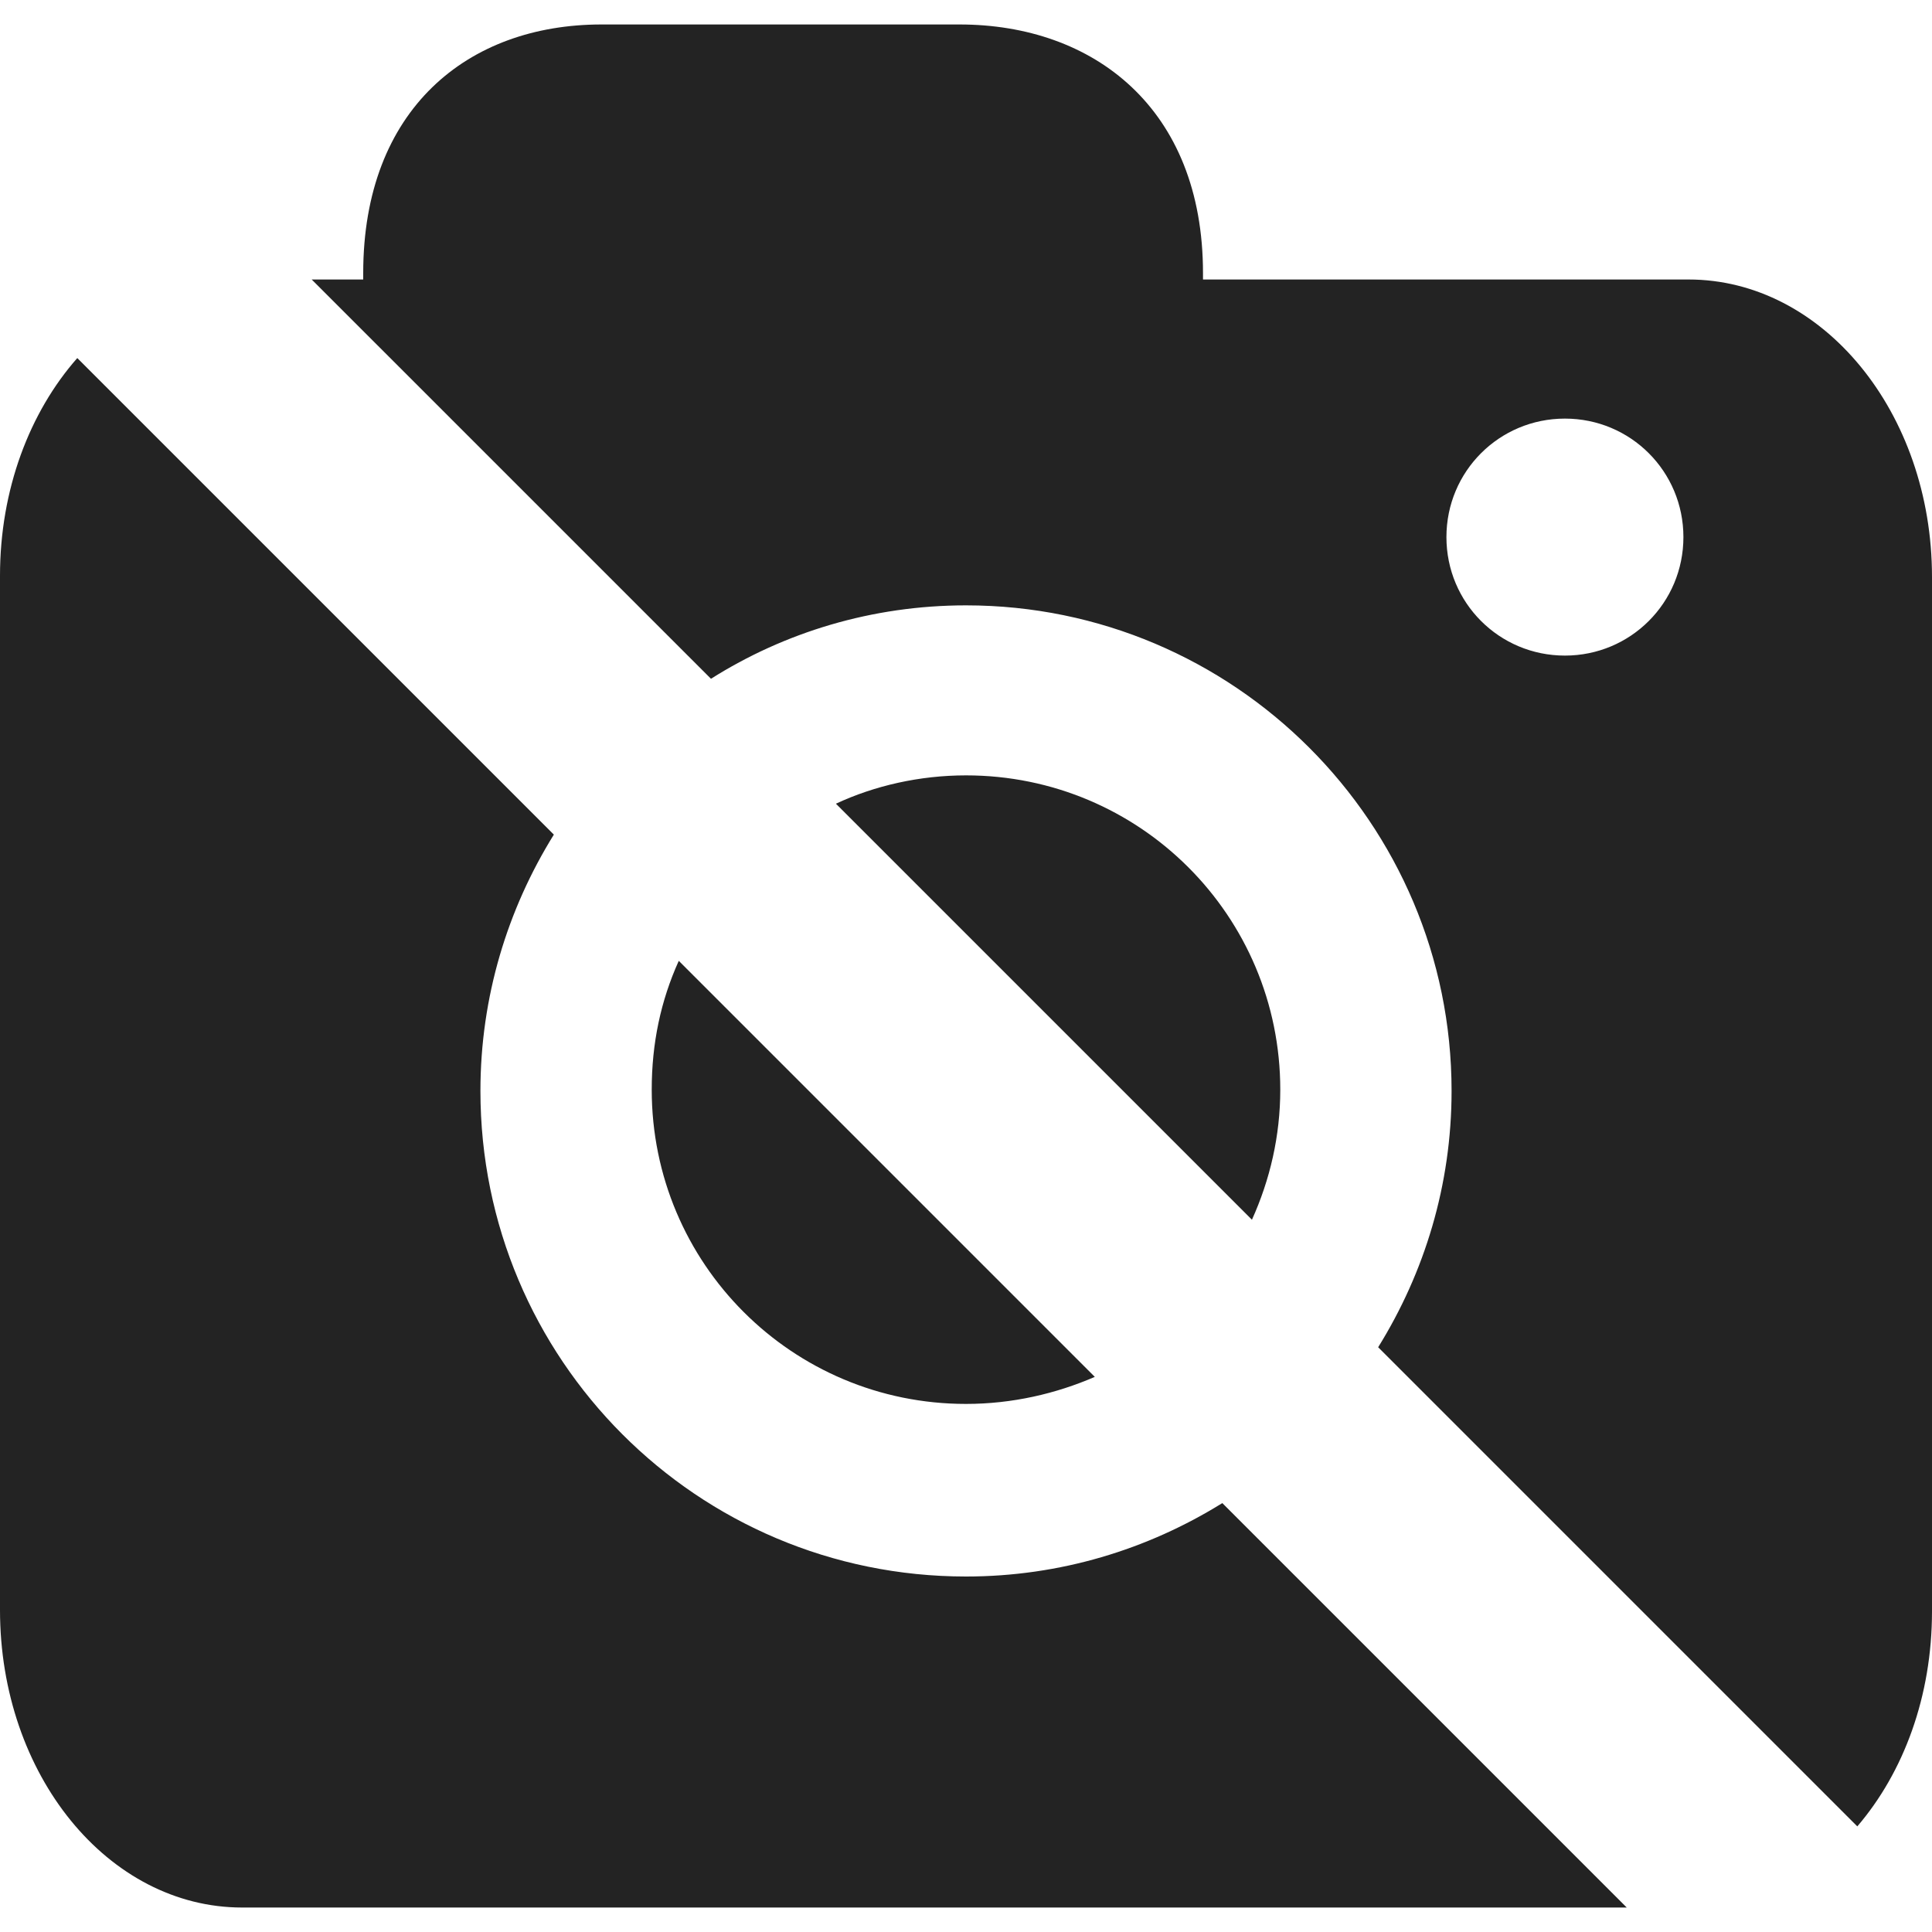
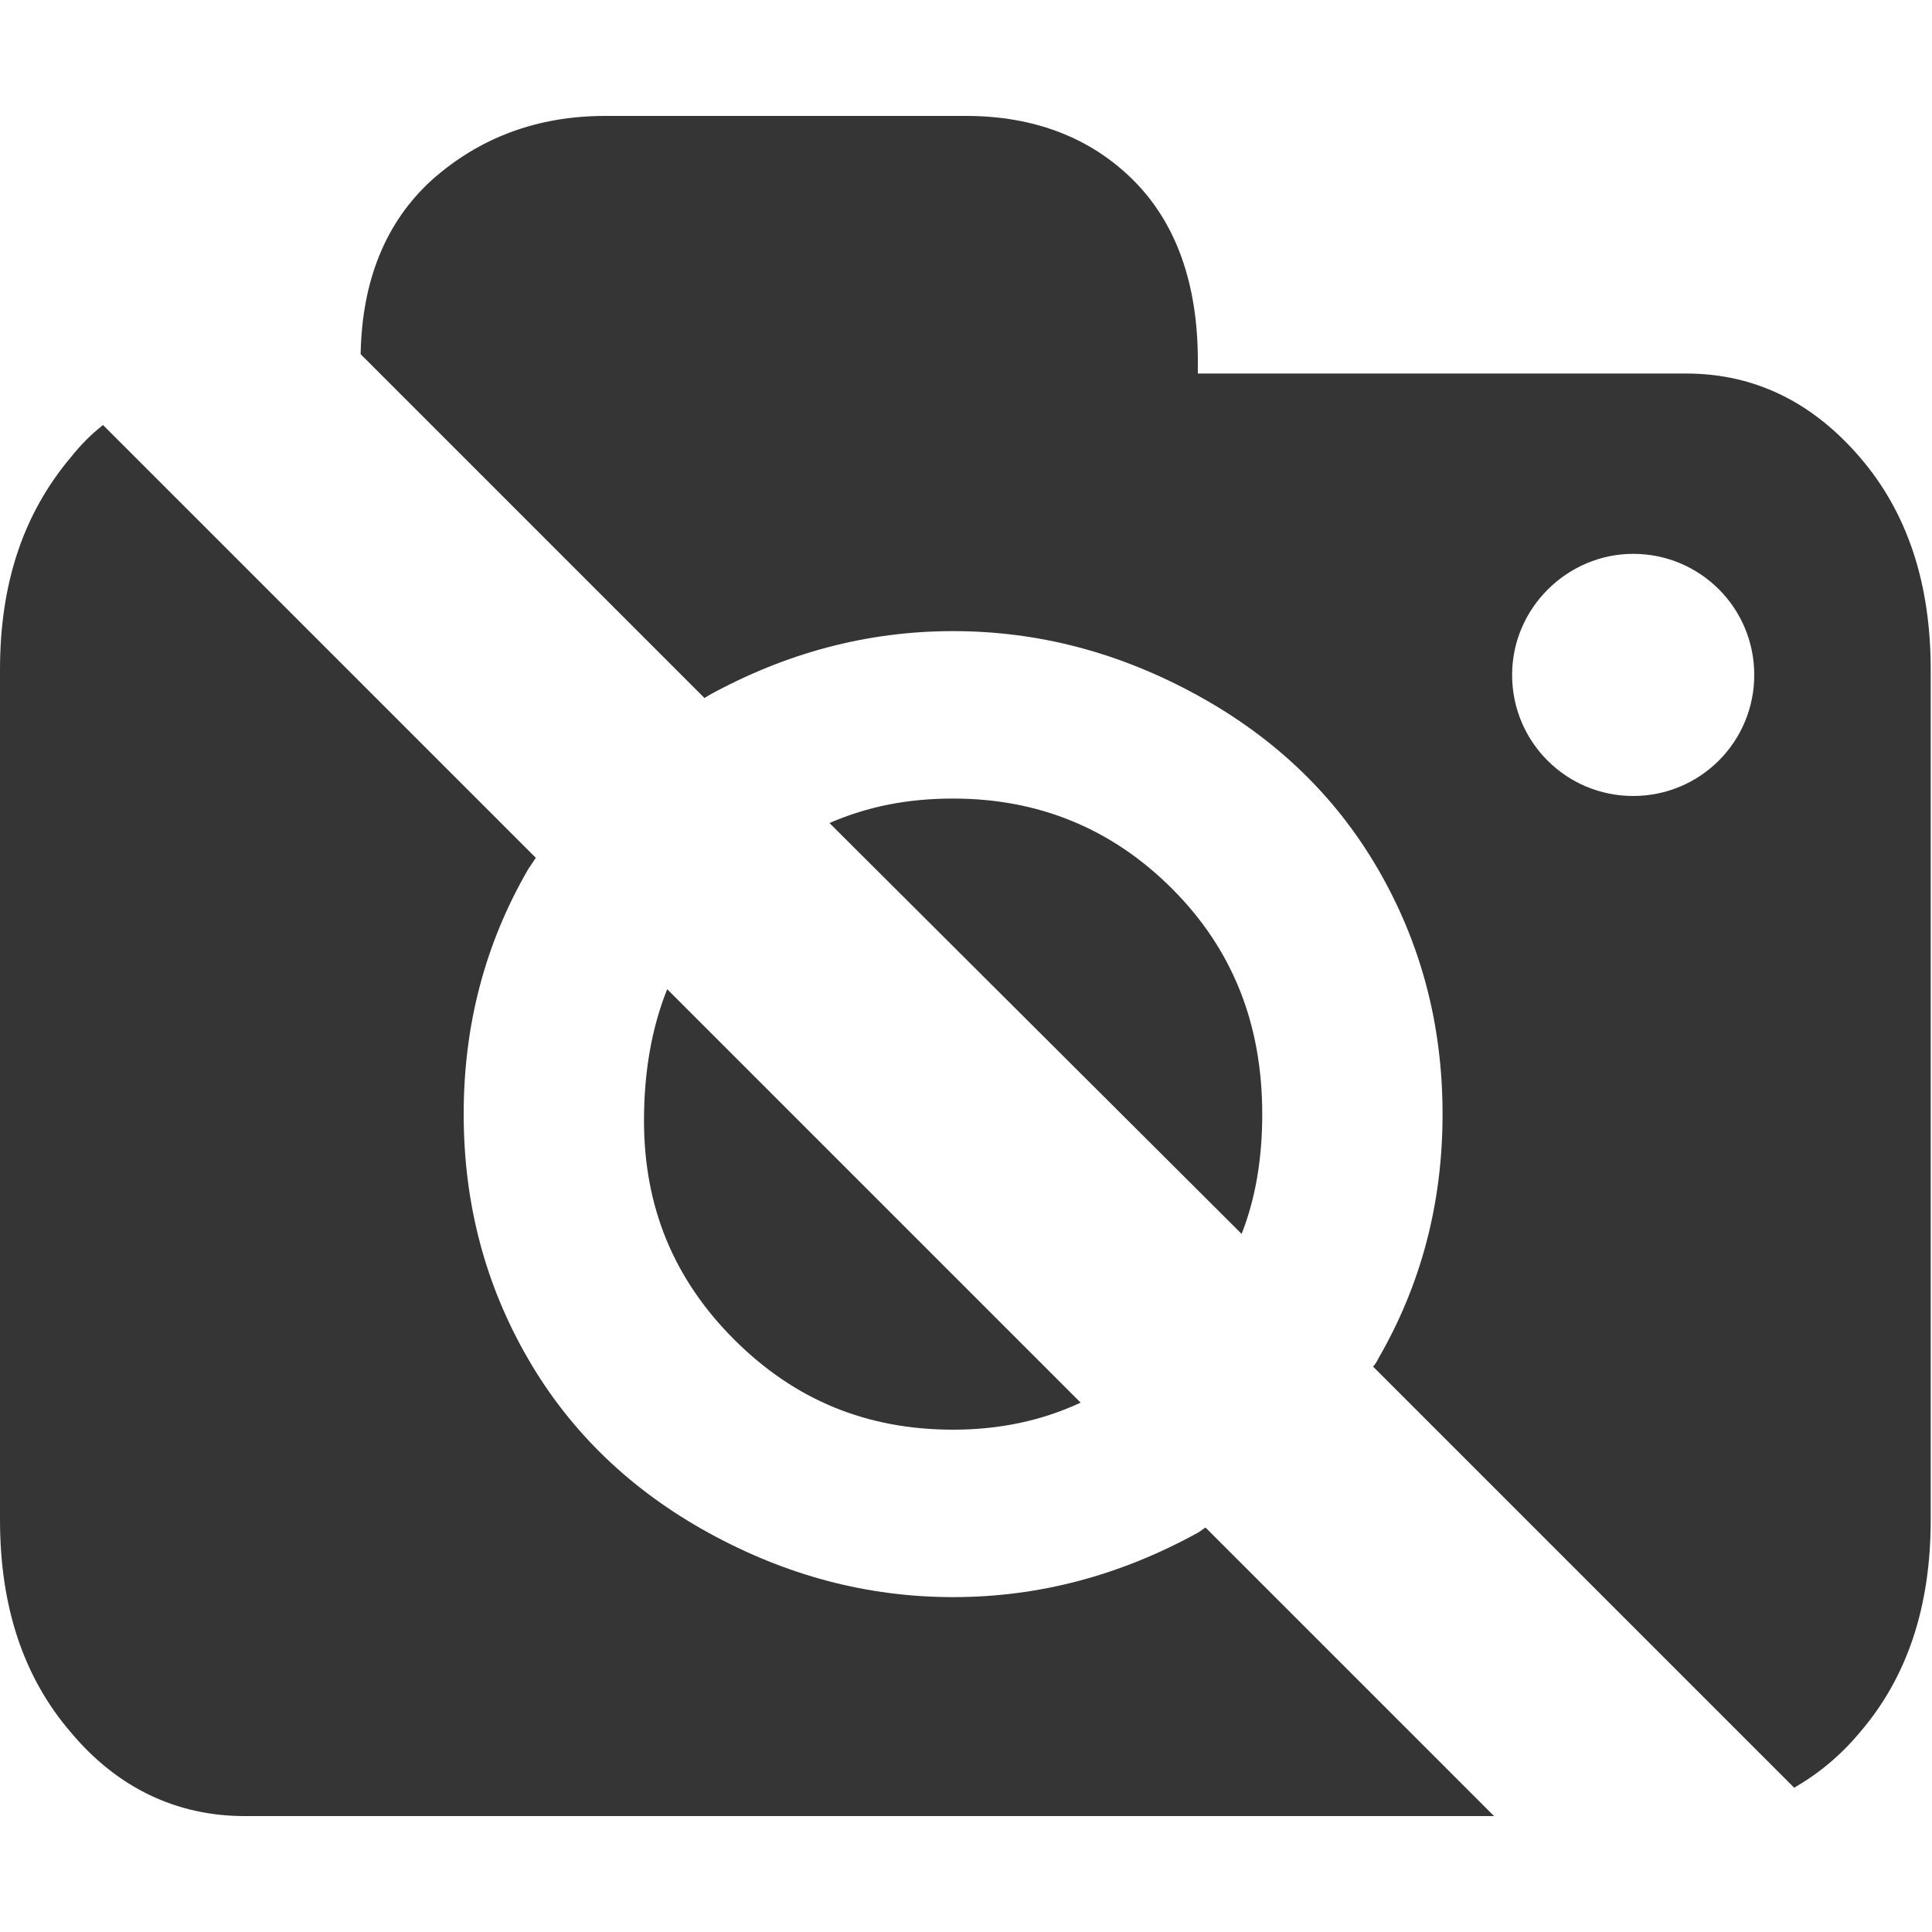
- <svg xmlns="http://www.w3.org/2000/svg" version="1.1" id="Layer_1" x="0px" y="0px" width="150px" height="150px" viewBox="0 0 150 150" enable-background="new 0 0 150 150" xml:space="preserve">
+ <svg xmlns="http://www.w3.org/2000/svg" version="1.1" id="Camada_1" x="0px" y="0px" width="150px" height="150px" viewBox="0 0 150 150" enable-background="new 0 0 150 150" xml:space="preserve">
  <g>
    <g>
-       <path fill="#232323" d="M97.2,94.7c1.4-3.1,2.2-6.5,2.2-10.1c0-13.5-10.9-24.4-24.4-24.4c-3.6,0-7.1,0.8-10.1,2.2L97.2,94.7z" />
-       <path fill="#232323" d="M52.7,74.6c-1.4,3.1-2.1,6.4-2.1,10C50.6,98.1,61.5,109,75,109c3.6,0,7-0.8,10-2.1L52.7,74.6z" />
+       <path fill="#353535" d="M96.4,95.8c1.1-2.8,1.6-5.9,1.6-9.3c0-7-2.3-12.8-7-17.5c-4.7-4.7-10.4-7-17-7c-3.5,0-6.6,0.6-9.6,1.9    L96.4,95.8z" />
+       <path fill="#353535" d="M51.8,76.8c-1.2,3-1.8,6.4-1.8,10.2c0,6.7,2.3,12.3,7,17c4.7,4.7,10.3,7,17,7c3.6,0,6.9-0.7,9.9-2.1    L51.8,76.8z" />
    </g>
    <g>
-       <path fill="#232323" d="M94.9,116.7c-5.8,3.6-12.6,5.7-19.9,5.7c-20.9,0-37.7-16.9-37.7-37.7c0-7.3,2.1-14.1,5.7-19.9l-37-37    c-3.7,4.2-6,10.2-6,16.9V125c0,12.8,8.4,23.1,18.8,23.1h107.5L94.9,116.7z" />
-       <path fill="#232323" d="M131.1,21.7H93.4v-0.5c0-12.8-8.5-19.3-18.9-19.3H46.7c-10.4,0-18.5,6.6-18.5,19.3v0.5h-4l31,31    C60.9,49.1,67.7,47,75,47c20.8,0,37.7,16.9,37.7,37.7c0,7.3-2.1,14.1-5.7,19.9l37.2,37.2c3.6-4.2,5.8-10.1,5.8-16.7V44.8    C150,32,141.5,21.7,131.1,21.7z M121.5,50.9c-5.1,0-9.2-4.1-9.2-9.2c0-5.1,4.1-9.2,9.2-9.2c5.1,0,9.2,4.1,9.2,9.2    C130.7,46.8,126.6,50.9,121.5,50.9z" />
+       <path fill="#353535" d="M54.7,54.2c0.1-0.1,0.2-0.1,0.3-0.2c6-3.3,12.3-5,19-5c6.7,0,13,1.7,19,5c6,3.3,10.7,7.8,14,13.5    c3.3,5.7,5,12,5,19c0,7-1.7,13.3-5,19c-0.1,0.2-0.2,0.4-0.4,0.6l32.7,32.7c1.9-1.1,3.6-2.5,5.1-4.3c3.7-4.3,5.5-9.8,5.5-16.5V52    c0-6.7-1.8-12.2-5.5-16.5c-3.7-4.3-8.2-6.5-13.5-6.5H93v-1c0-6-1.7-10.7-5-14c-3.3-3.3-7.7-5-13-5H47c-5.3,0-9.8,1.7-13.5,5    c-3.5,3.2-5.4,7.7-5.5,13.5L54.7,54.2z M126.8,43c5.2,0,9.4,4.2,9.4,9.4s-4.2,9.4-9.4,9.4c-5.2,0-9.4-4.2-9.4-9.4    S121.7,43,126.8,43z" />
+       <path fill="#353535" d="M93.6,118.6c-0.2,0.1-0.4,0.3-0.6,0.4c-6,3.3-12.3,5-19,5c-6.7,0-13-1.7-19-5c-6-3.3-10.7-7.8-14-13.5    c-3.3-5.7-5-12-5-19c0-7,1.7-13.3,5-19c0.2-0.3,0.4-0.6,0.6-0.9L8,33c-0.9,0.7-1.7,1.5-2.5,2.5C1.8,39.9,0,45.3,0,52v66    c0,6.7,1.8,12.2,5.5,16.5c3.6,4.3,8.2,6.5,13.5,6.5h97L93.6,118.6z" />
    </g>
  </g>
</svg>
